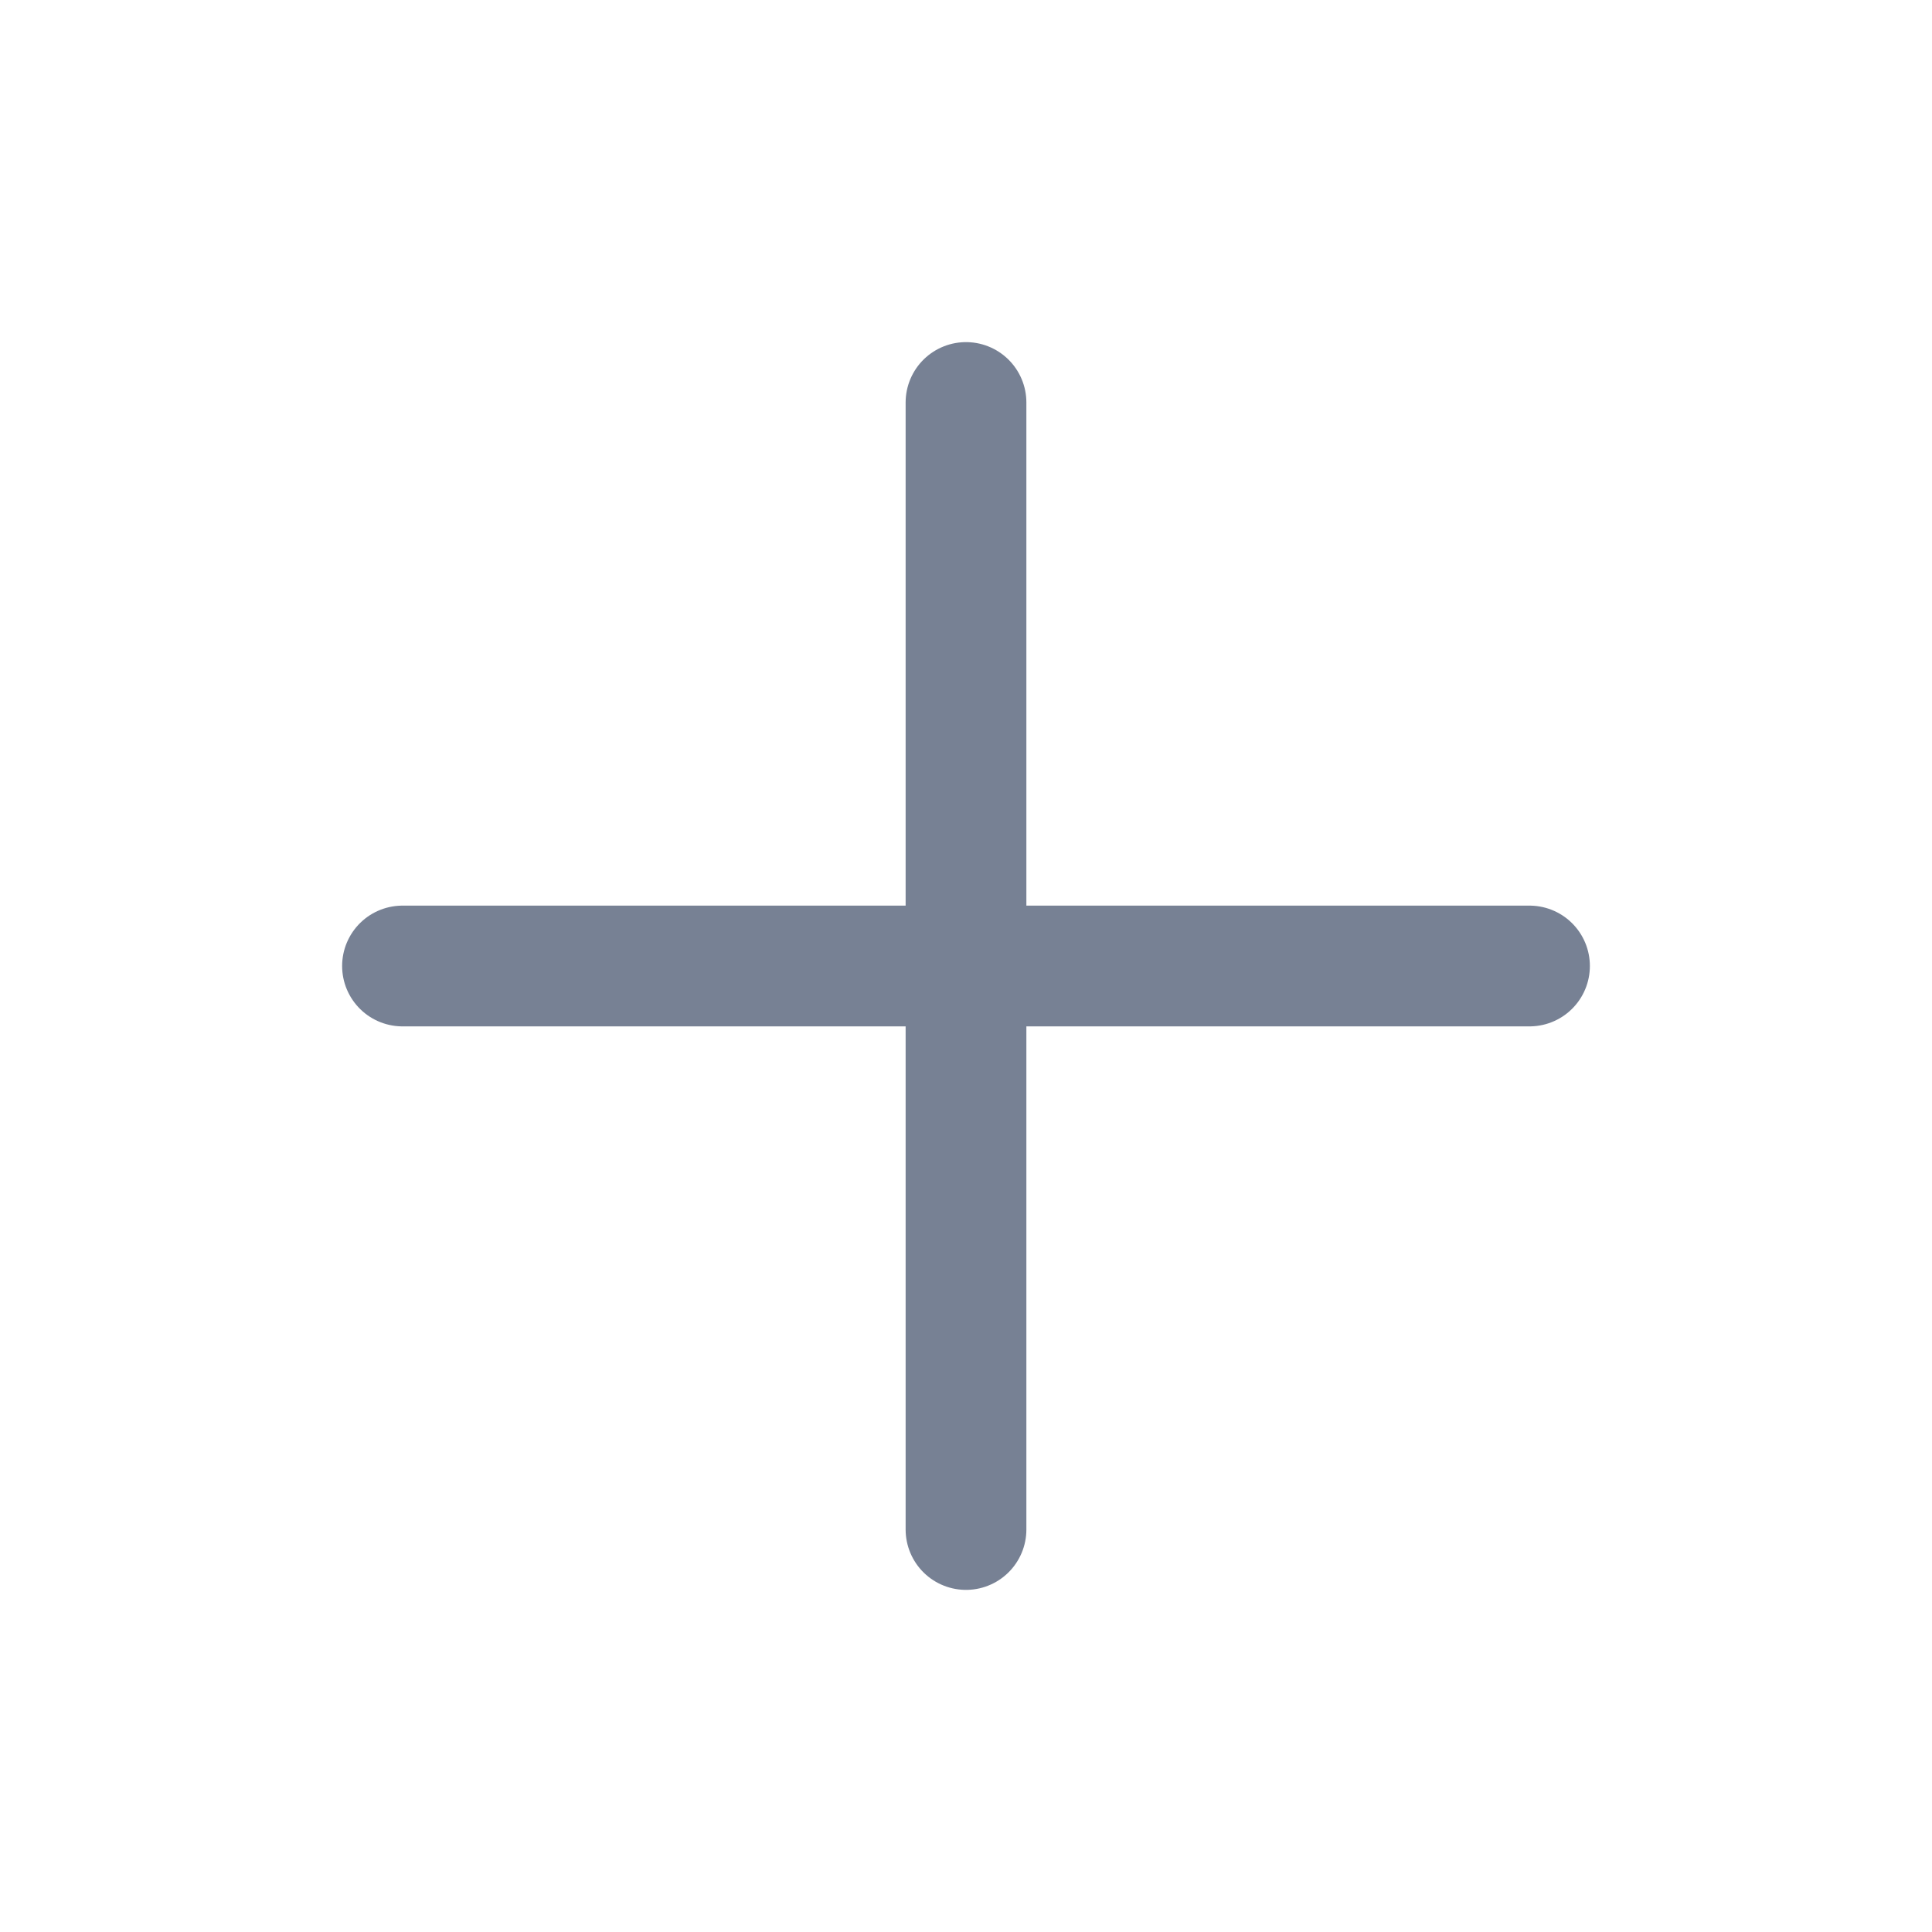
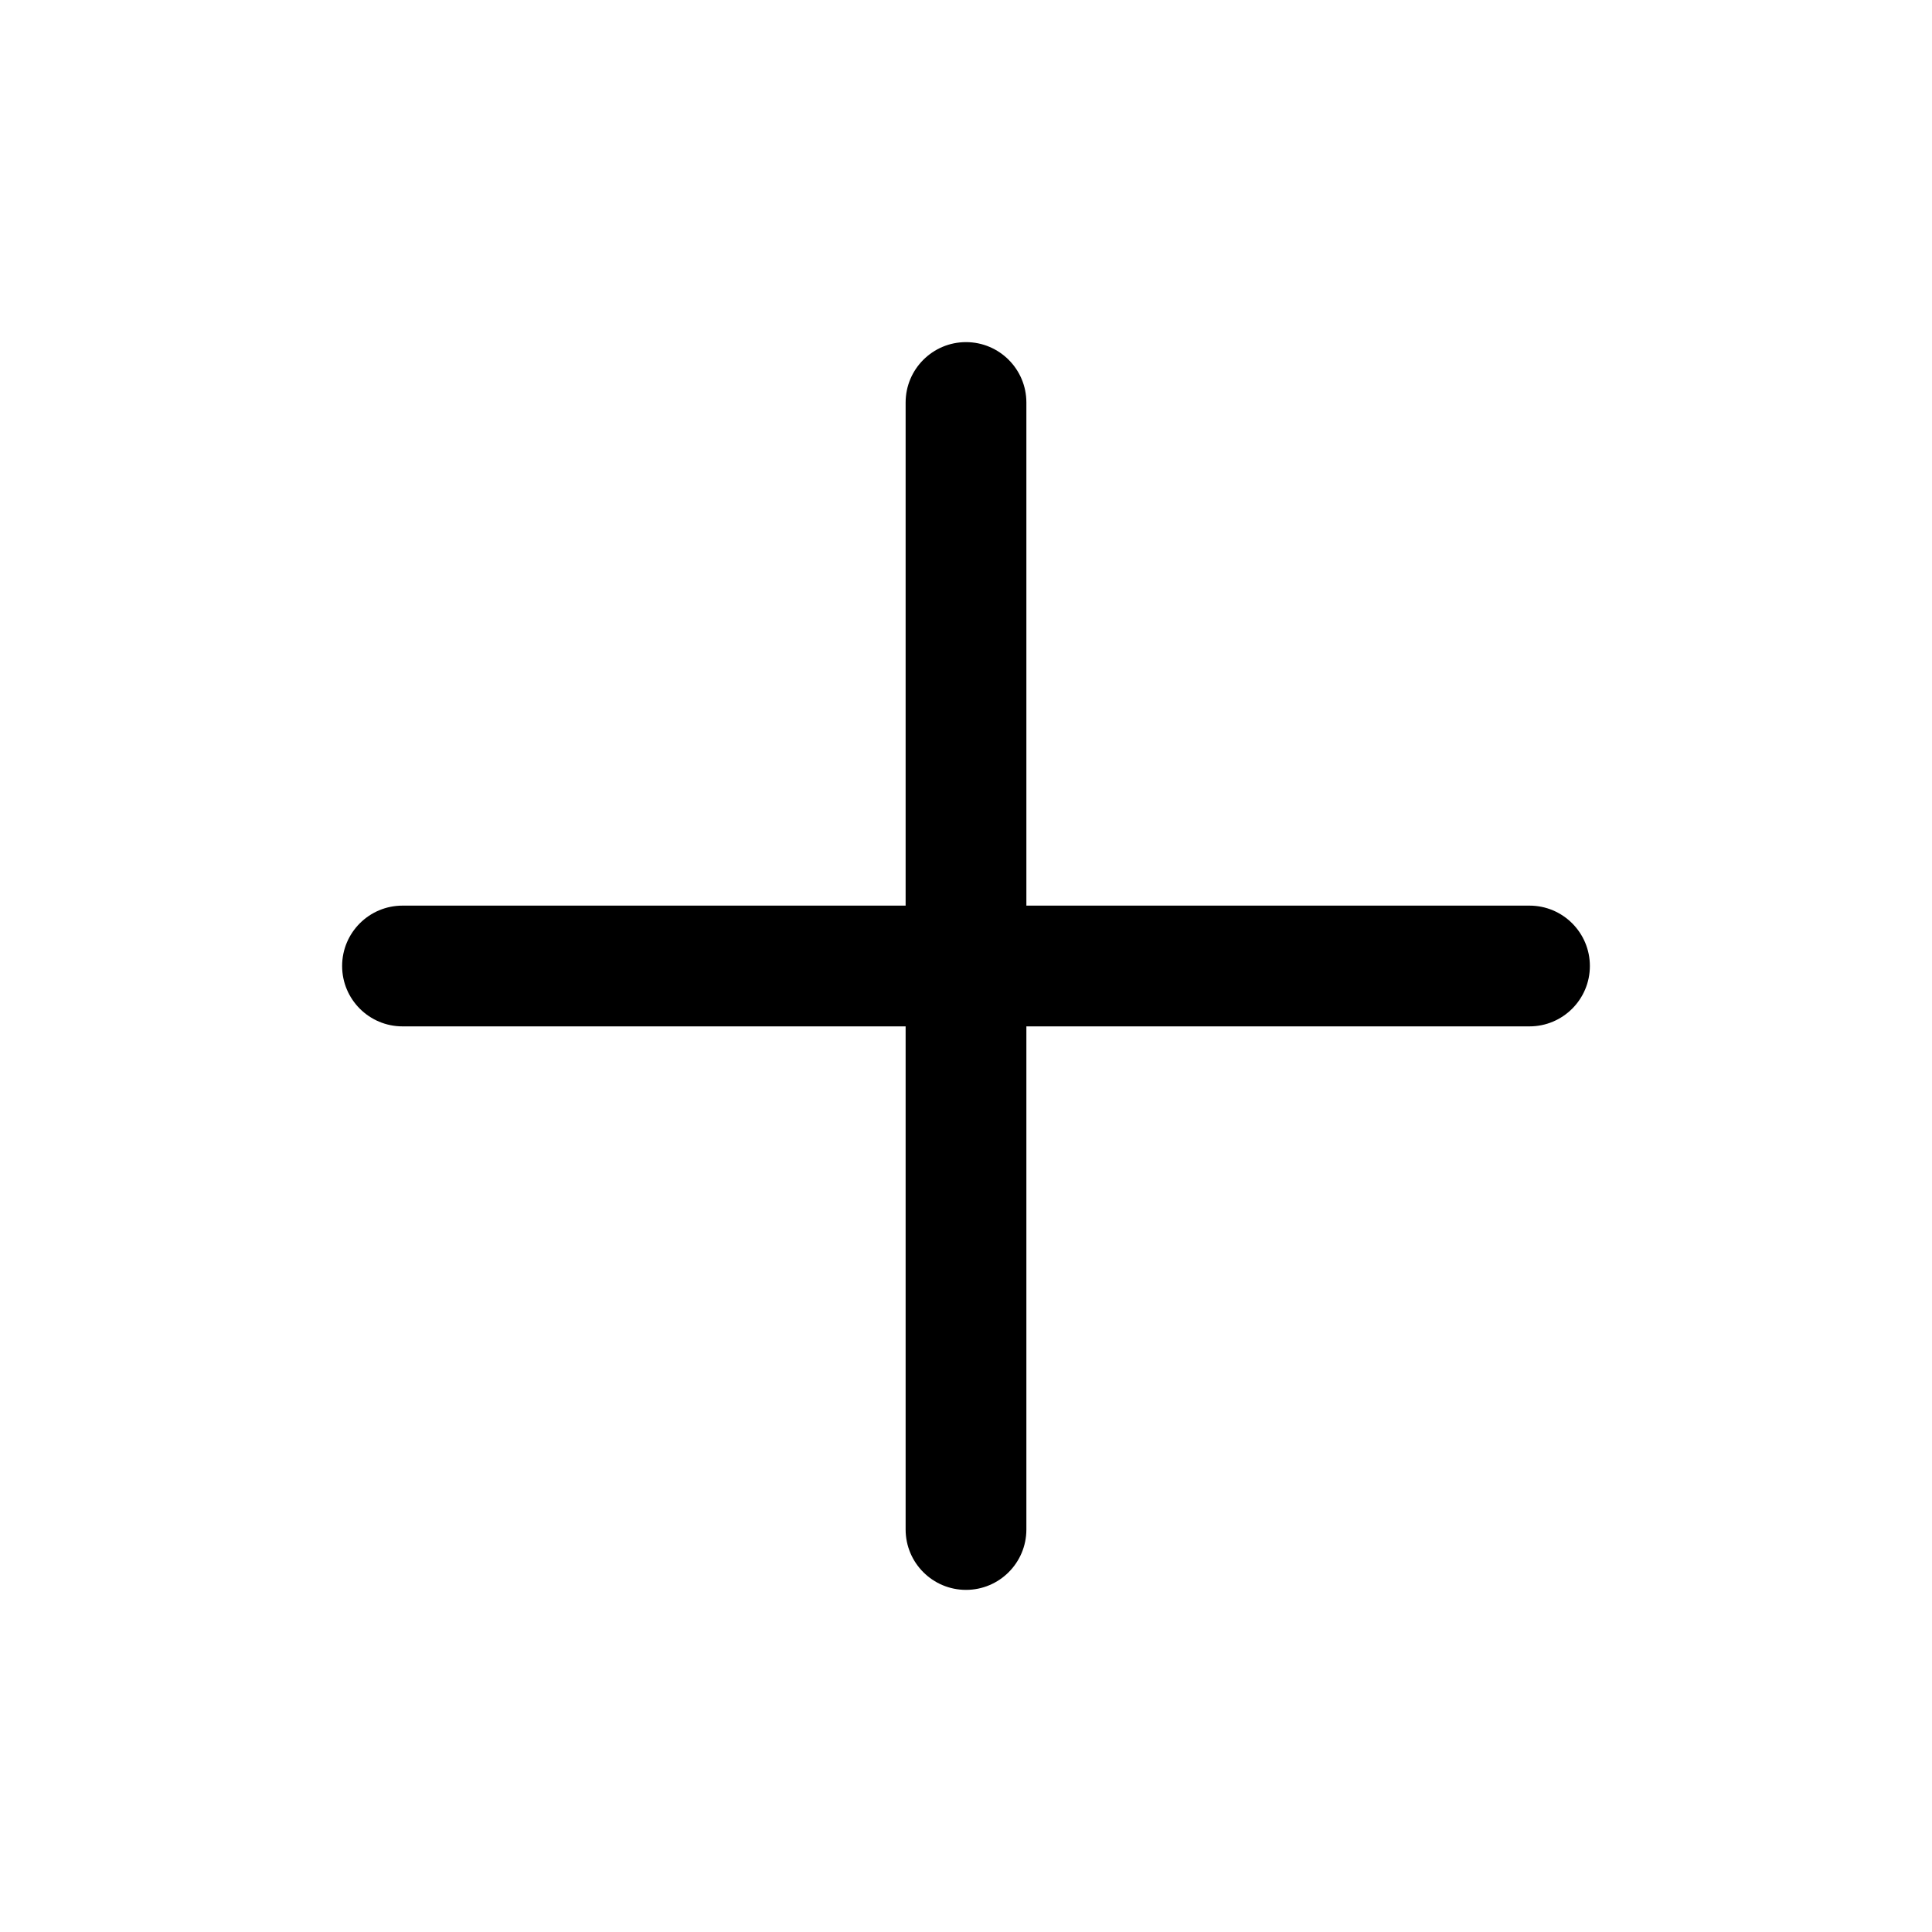
- <svg xmlns="http://www.w3.org/2000/svg" width="36" height="36" viewBox="0 0 36 36" fill="none">
-   <path d="M18 7.5V28.5" stroke="#778194" stroke-width="2.25" stroke-linecap="round" stroke-linejoin="round" />
-   <path d="M7.5 18H28.5" stroke="#778194" stroke-width="2.25" stroke-linecap="round" stroke-linejoin="round" />
+ <svg xmlns="http://www.w3.org/2000/svg" width="36" height="36" viewBox="0 0 36 36">
+   <path fill-rule="evenodd" clip-rule="evenodd" d="M18 6.375C18.621 6.375 19.125 6.879 19.125 7.5V28.5C19.125 29.121 18.621 29.625 18 29.625C17.379 29.625 16.875 29.121 16.875 28.5V7.5C16.875 6.879 17.379 6.375 18 6.375Z" />
+   <path fill-rule="evenodd" clip-rule="evenodd" d="M6.375 18C6.375 17.379 6.879 16.875 7.5 16.875H28.5C29.121 16.875 29.625 17.379 29.625 18C29.625 18.621 29.121 19.125 28.5 19.125H7.5C6.879 19.125 6.375 18.621 6.375 18Z" />
</svg>
